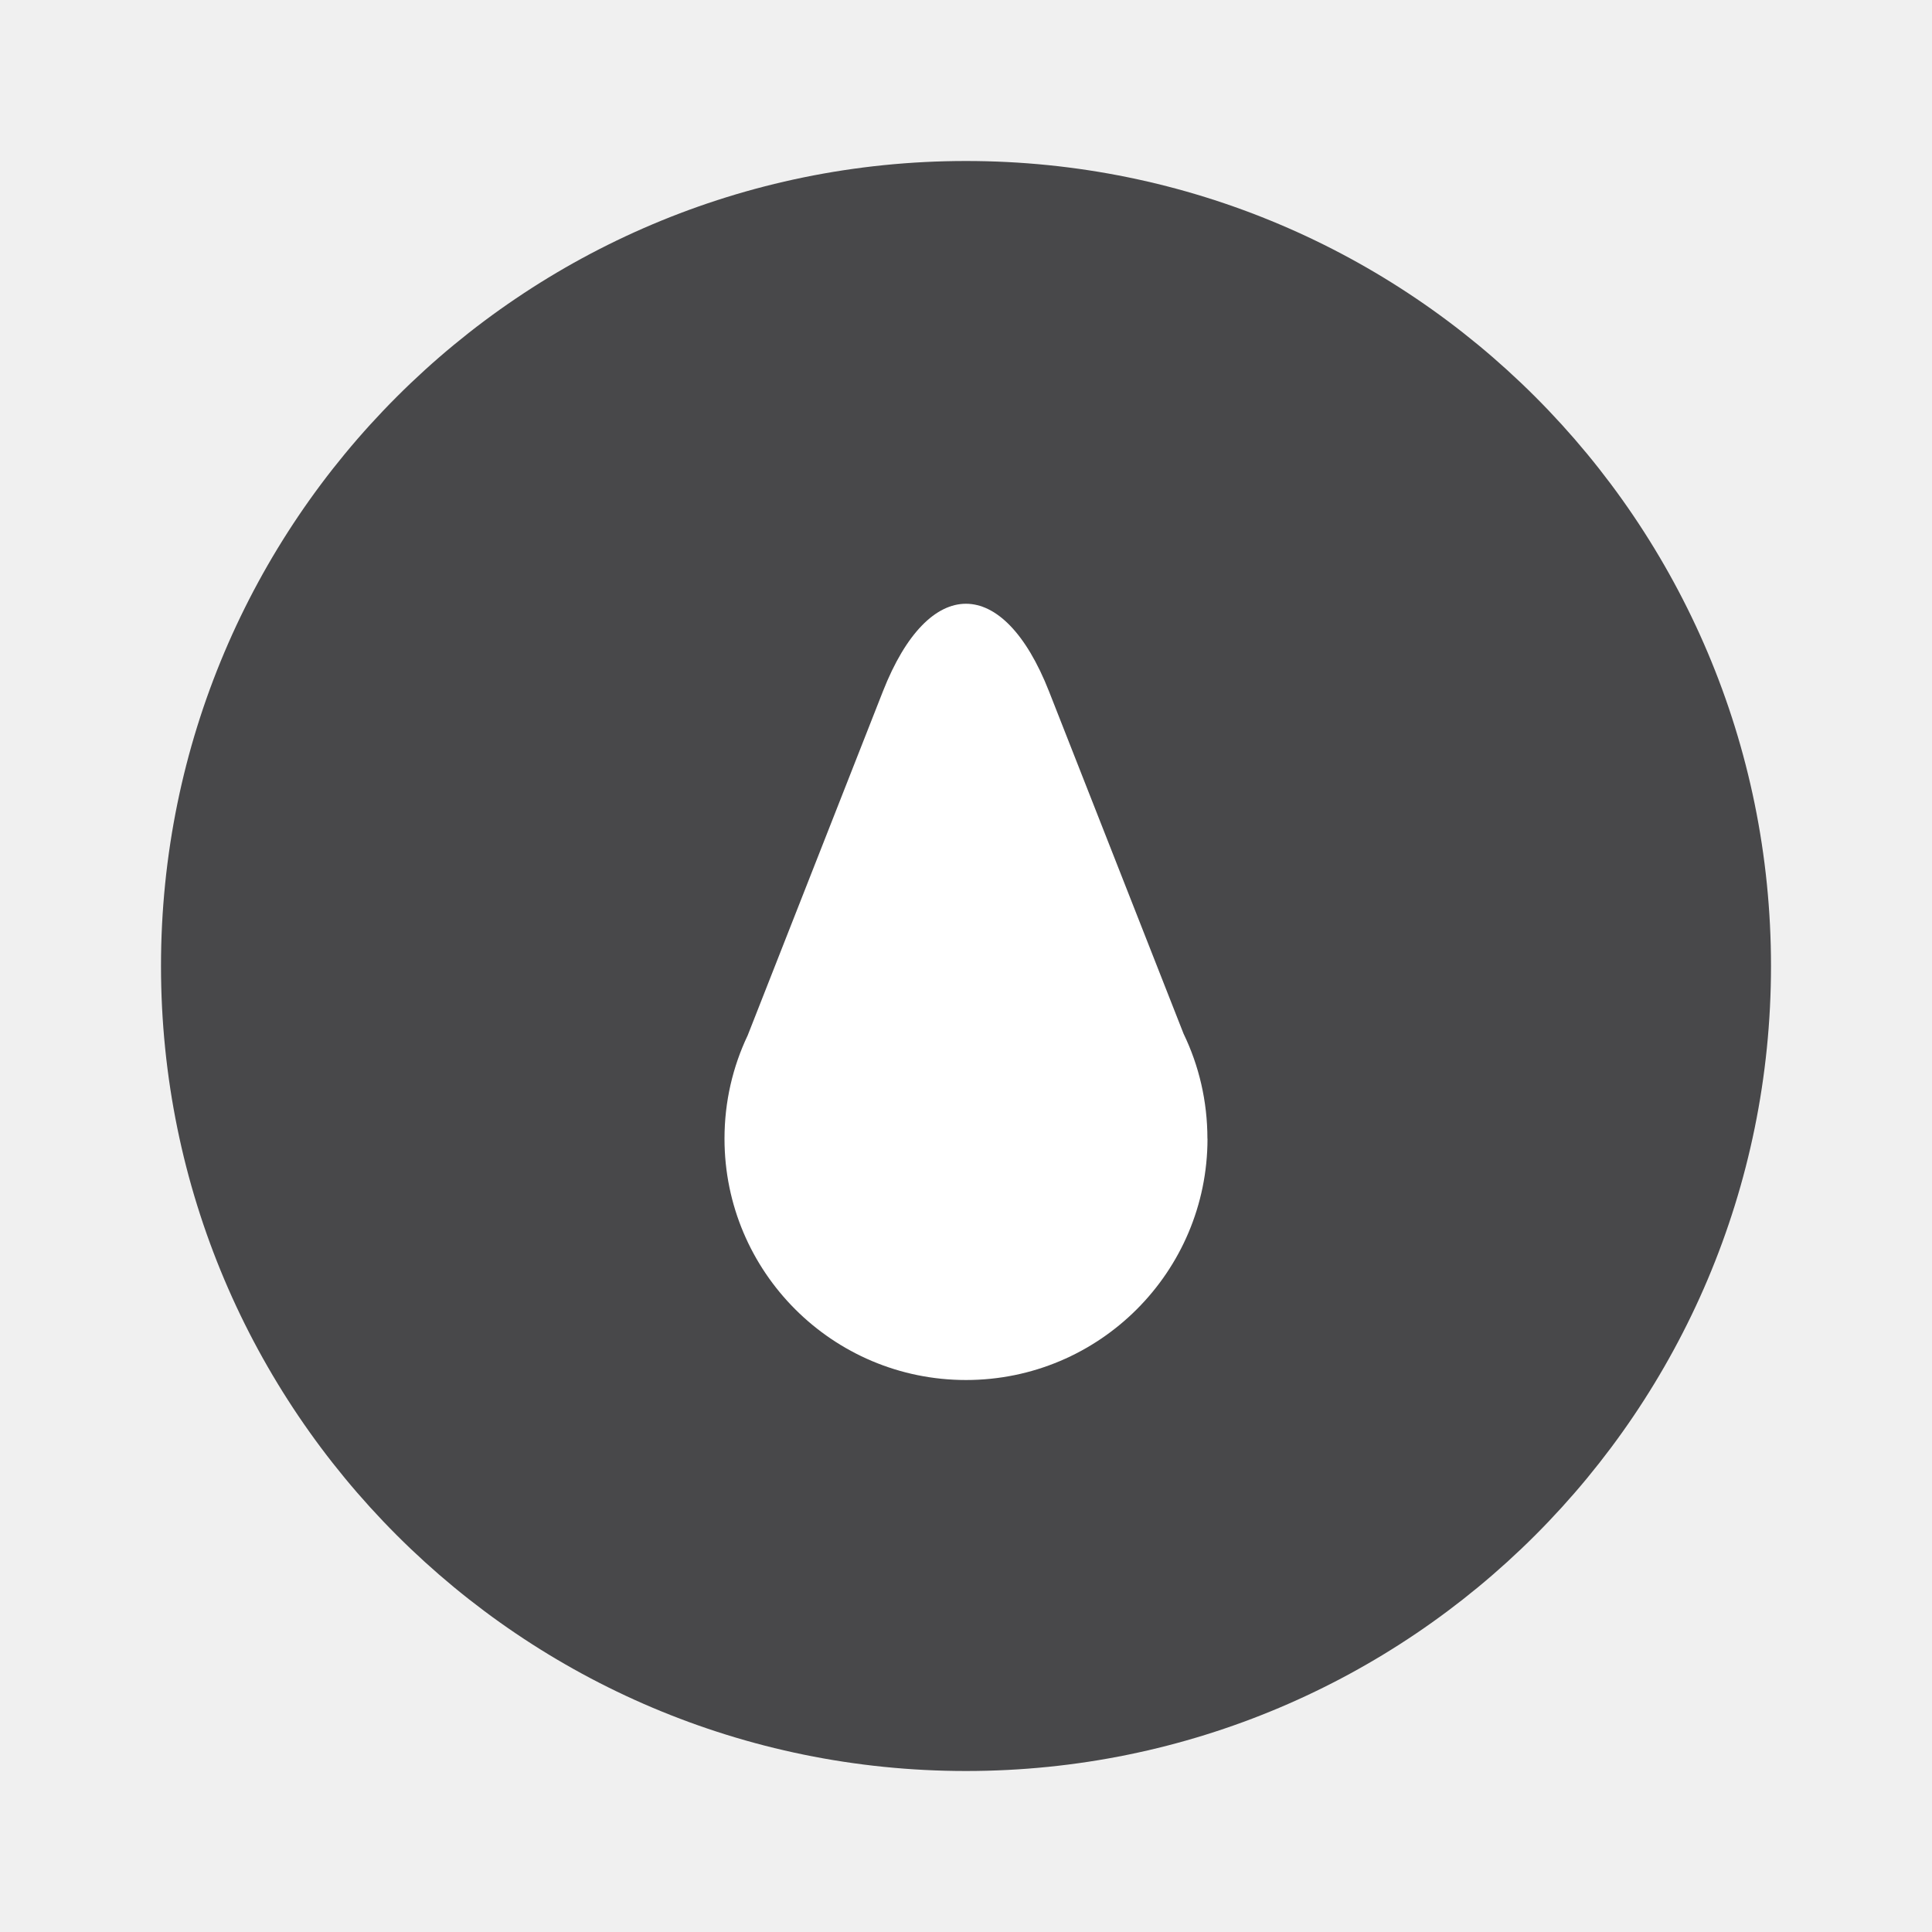
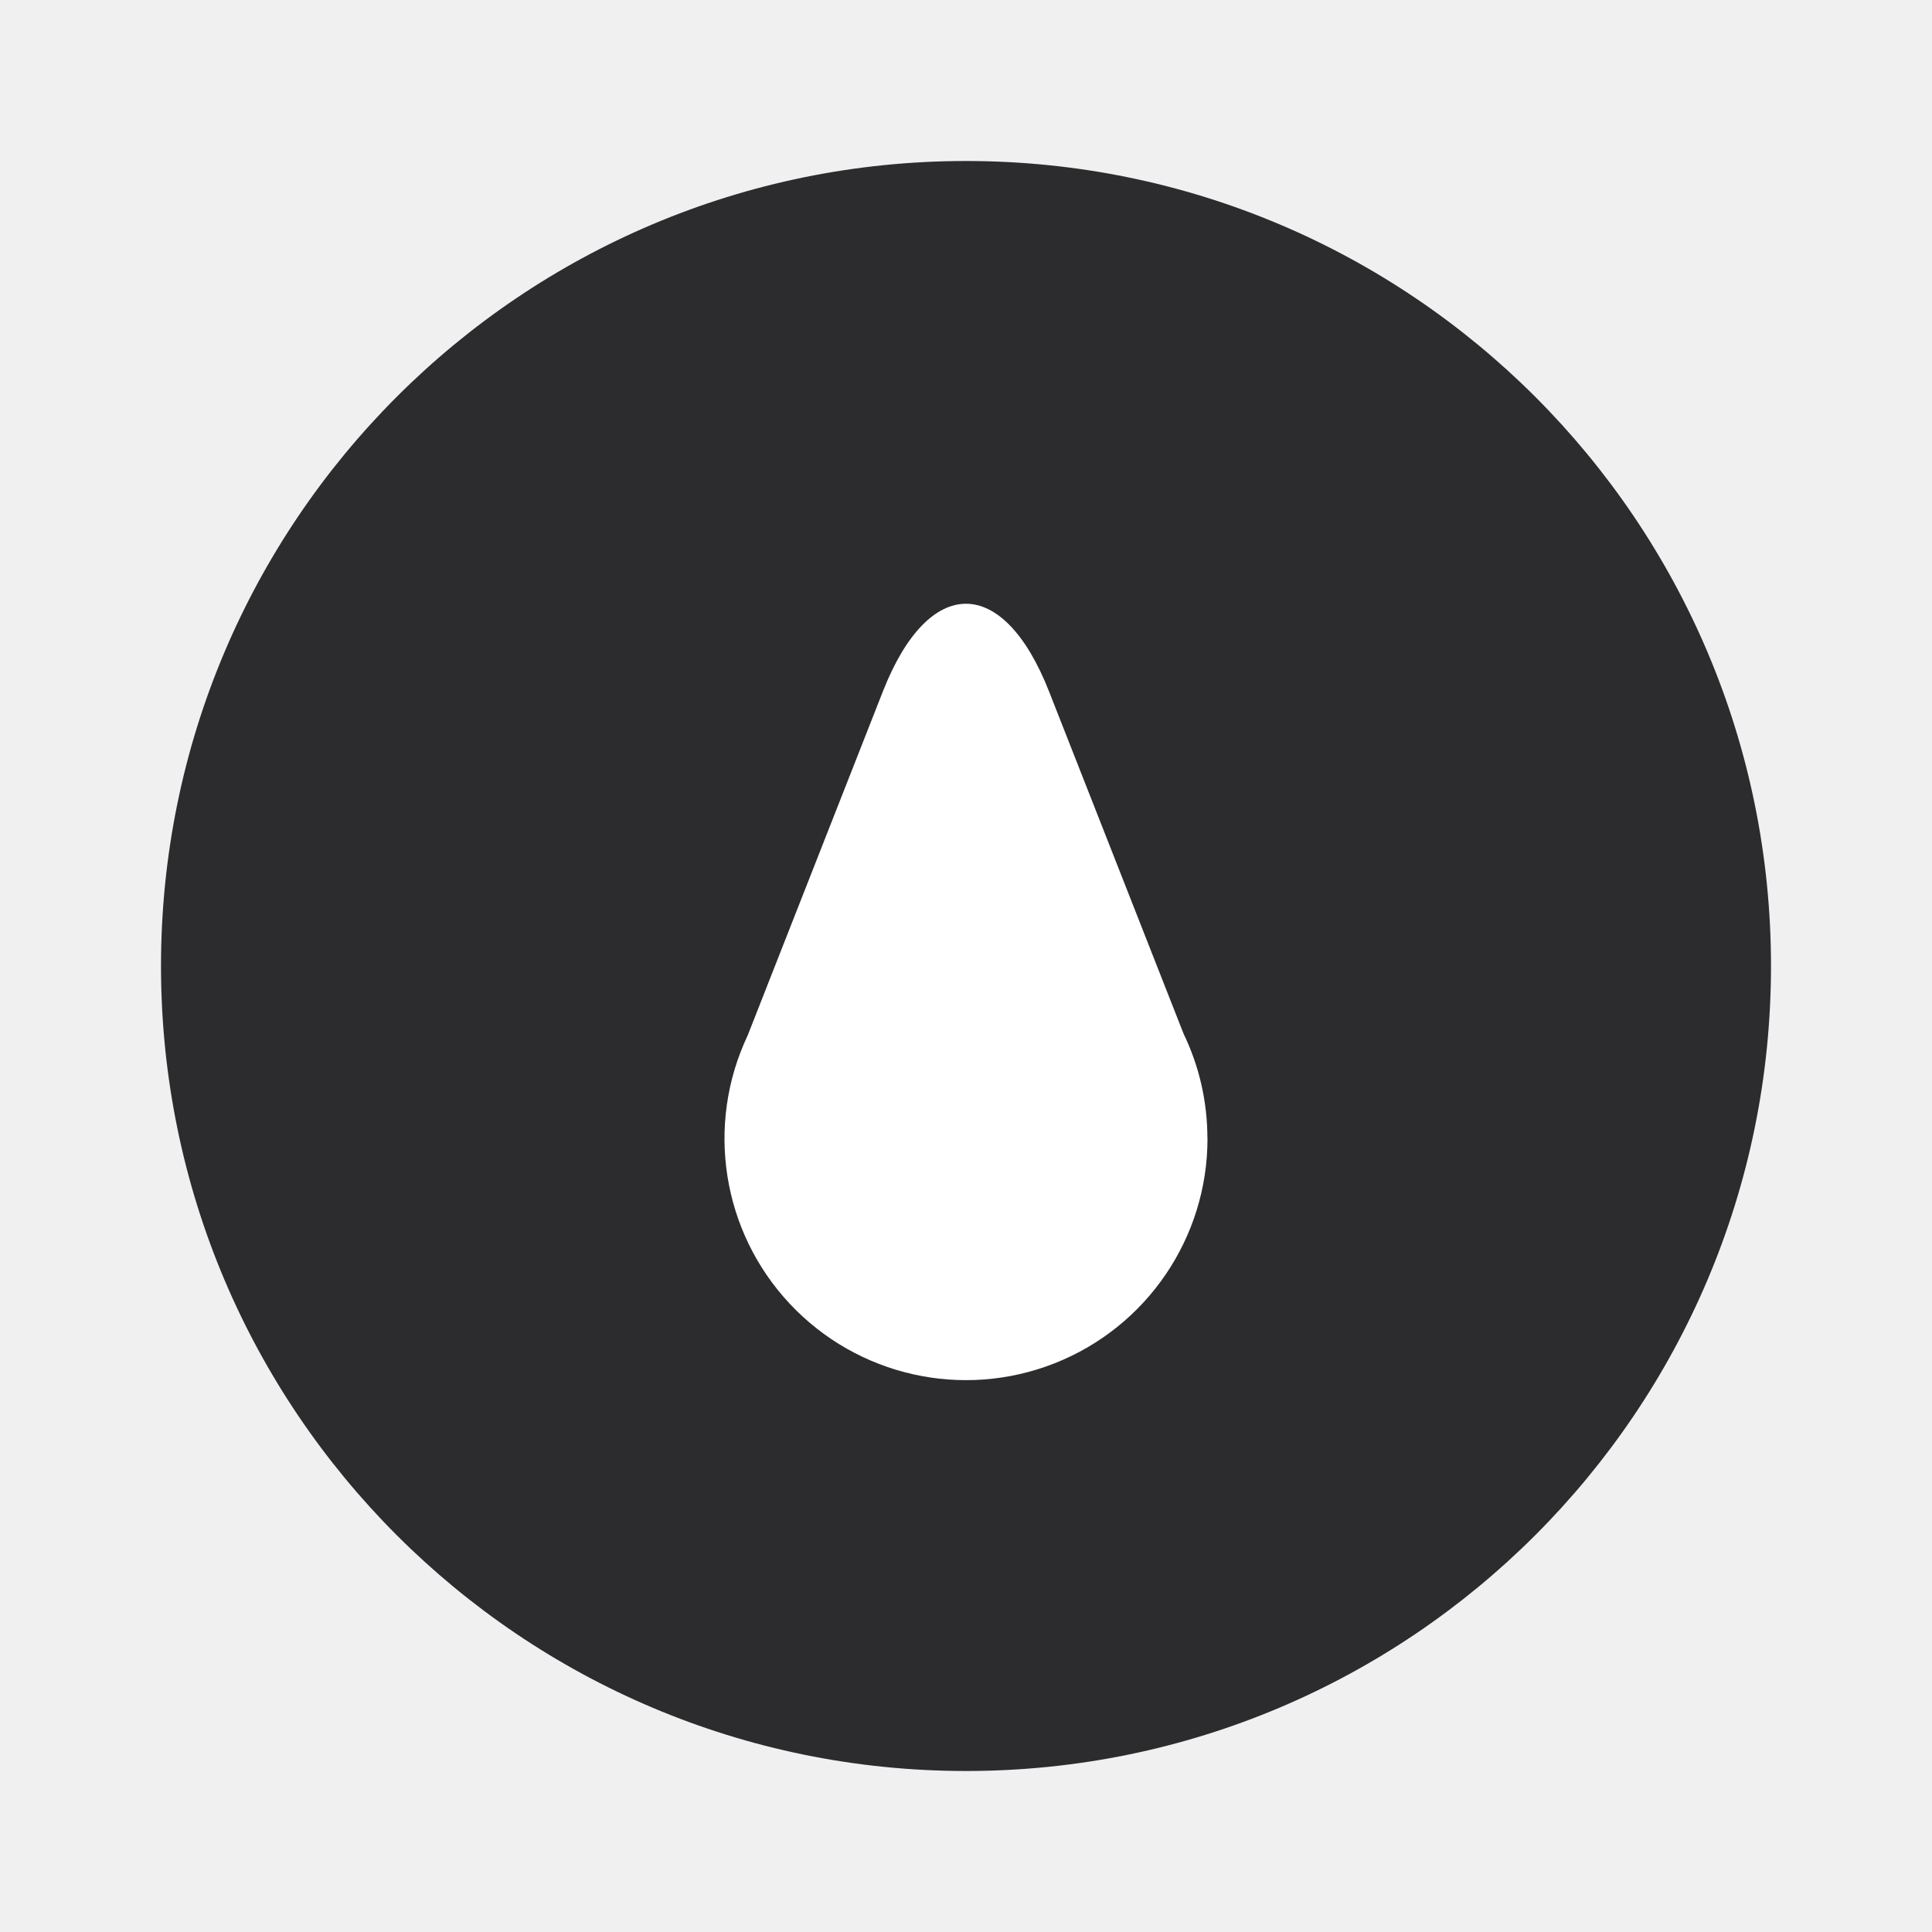
<svg xmlns="http://www.w3.org/2000/svg" width="24" height="24" viewBox="0 0 24 24">
  <defs>
-     <filter id="g361bbp0fa">
+     <filter id="a">
      <feColorMatrix in="SourceGraphic" values="0 0 0 0 1 0 0 0 0 1 0 0 0 0 1 0 0 0 1 0" />
    </filter>
  </defs>
  <g fill="none" fill-rule="evenodd">
-     <g>
-       <g fill="#48484A">
-         <path d="M10 0c5.523 0 10 4.477 10 10s-4.477 10-10 10S0 15.523 0 10 4.477 0 10 0z" transform="translate(2, 2)" />
-       </g>
-       <g filter="url(#g361bbp0fa)" transform="translate(2, 2)">
-         <g>
-           <path fill="#FFF" fill-rule="nonzero" d="M6 6.645C6 8.3 4.657 9.643 3 9.643S0 8.3 0 6.645c0-.46.103-.894.288-1.283l1.68-4.274c.57-1.45 1.492-1.451 2.063 0l1.672 4.254c.19.393.296.835.296 1.303H6z" transform="translate(7, 5.5)" />
-         </g>
-       </g>
+     <path d="M12 2c5.523 0 10 4.477 10 10s-4.477 10-10 10S2 17.523 2 12 6.477 2 12 2z" fill="#2C2C2E" />
+     <g filter="url(#a)" transform="translate(2 2)">
+       <path d="M13 12.145a3 3 0 1 1-5.712-1.283l1.68-4.274c.57-1.45 1.492-1.451 2.063 0l1.672 4.254c.19.393.296.835.296 1.303H13z" fill="#FFF" fill-rule="nonzero" />
    </g>
  </g>
</svg>
